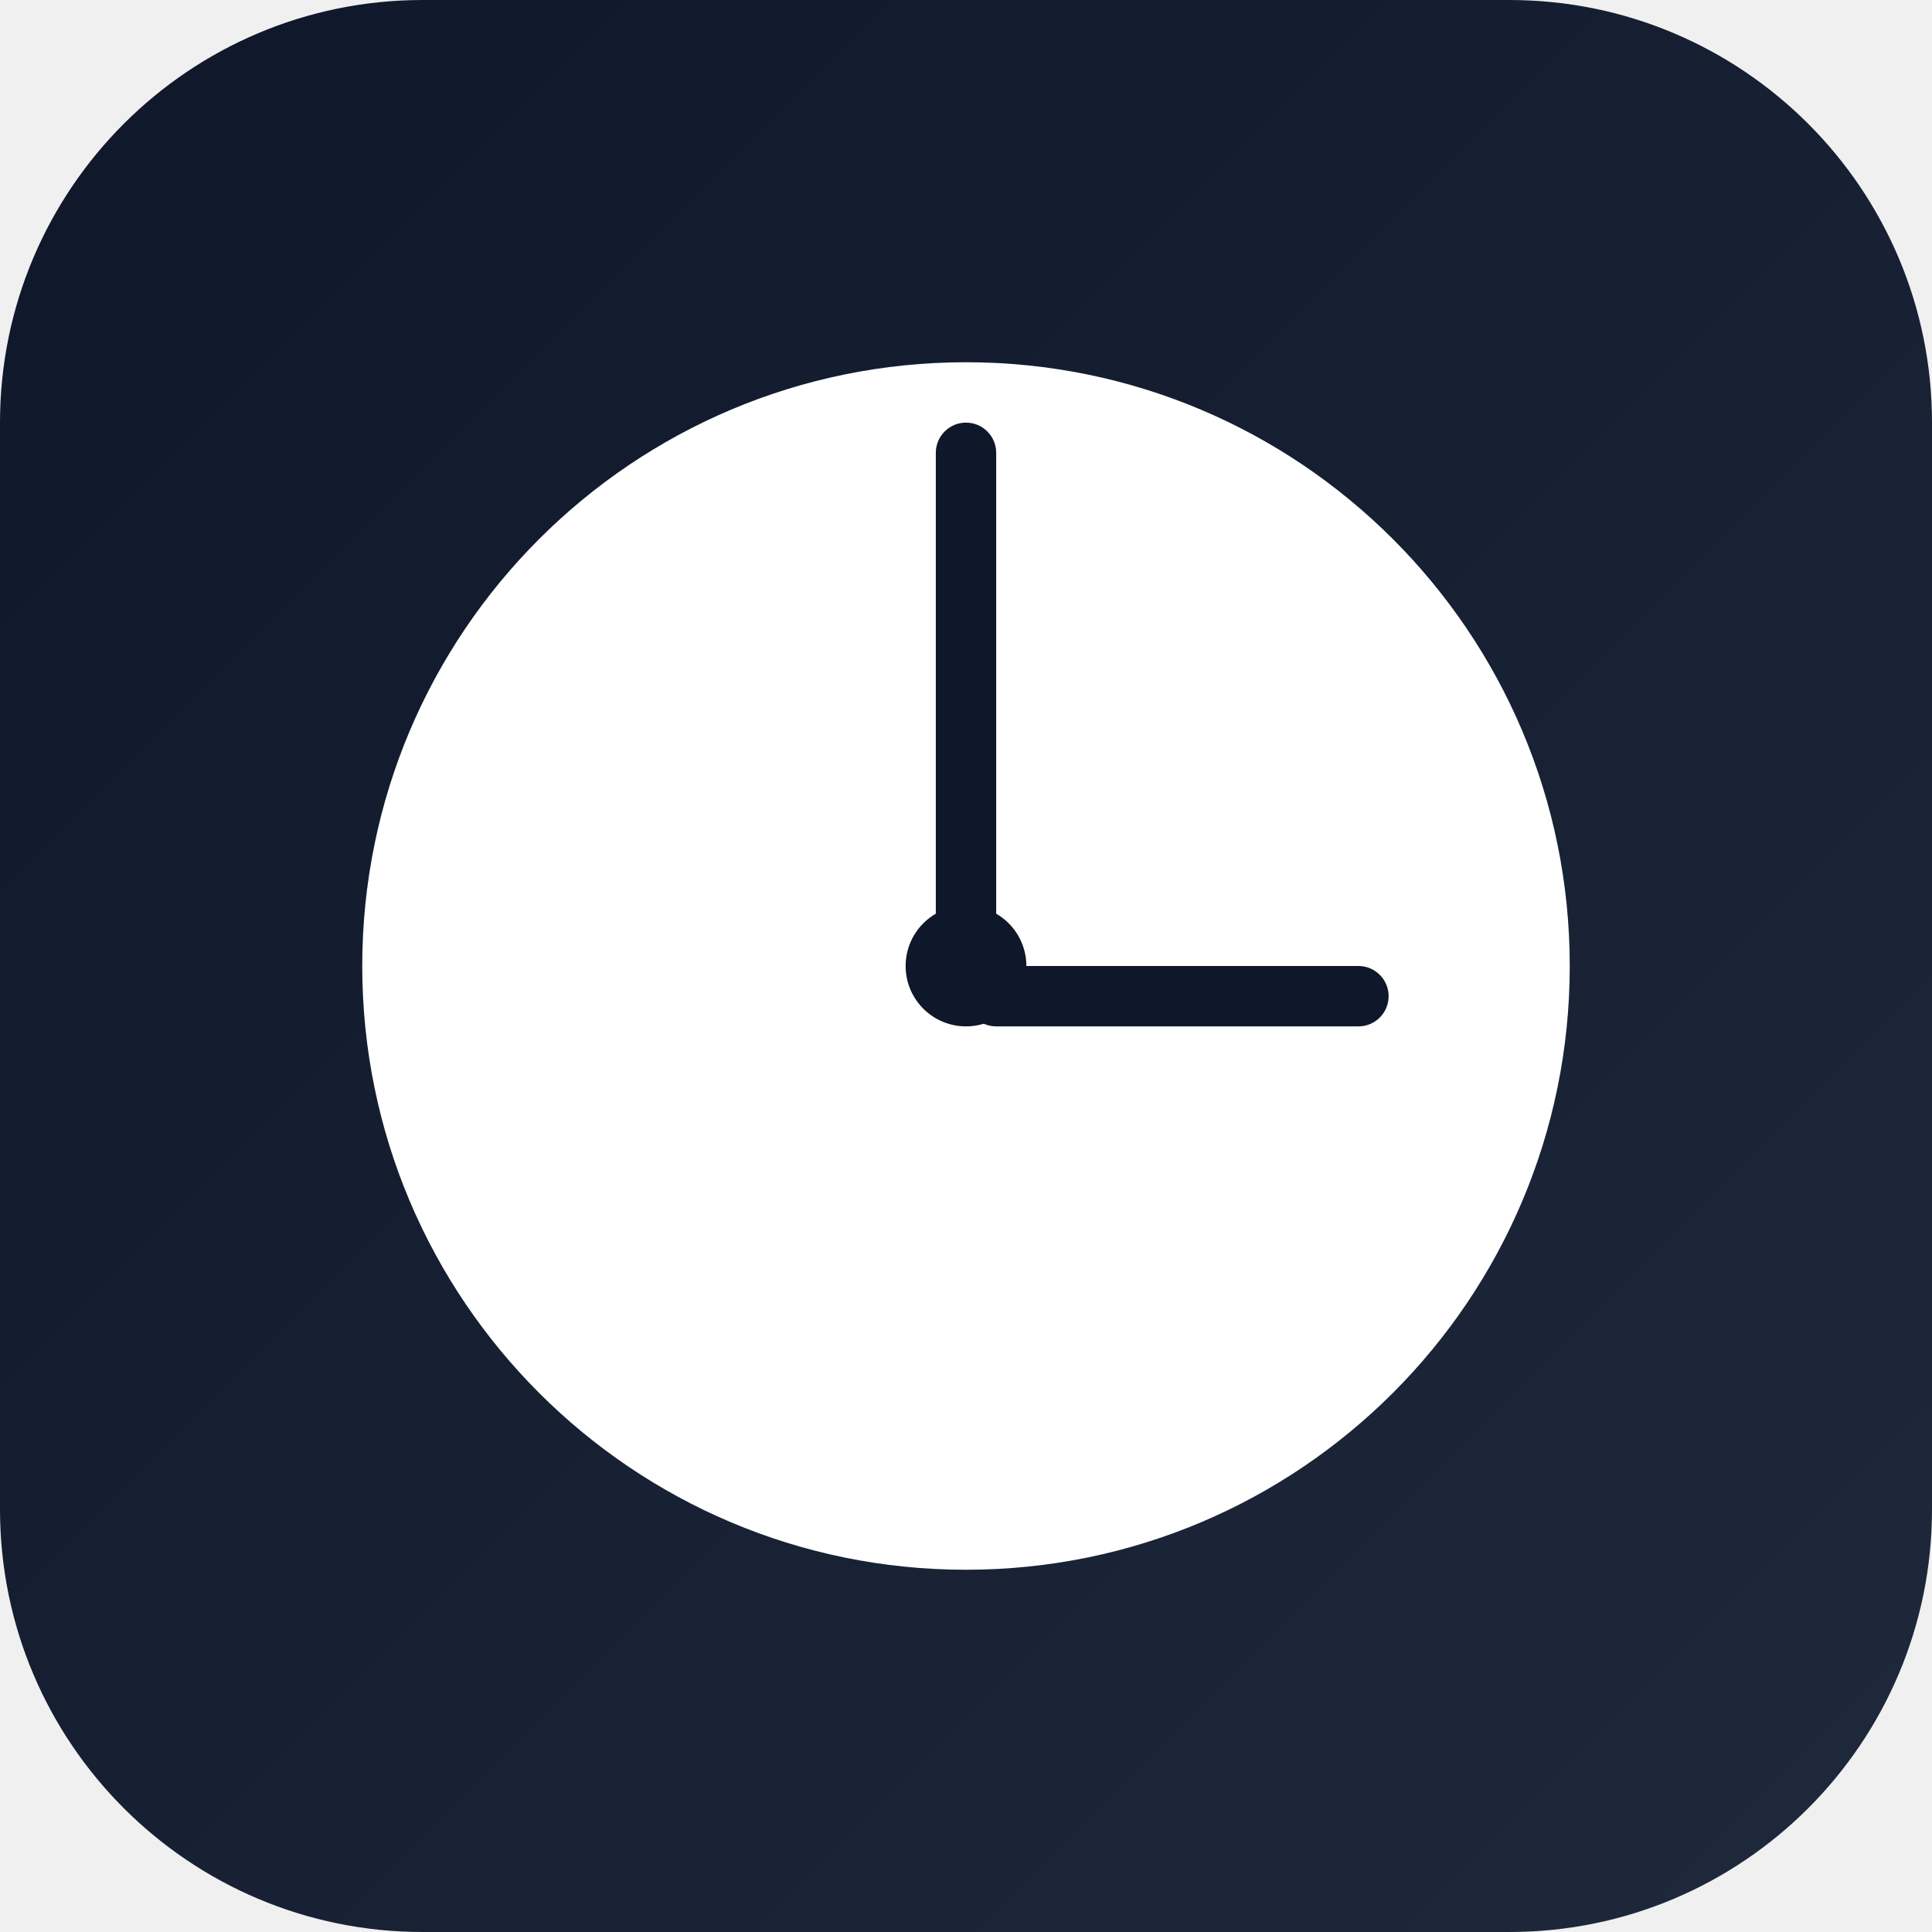
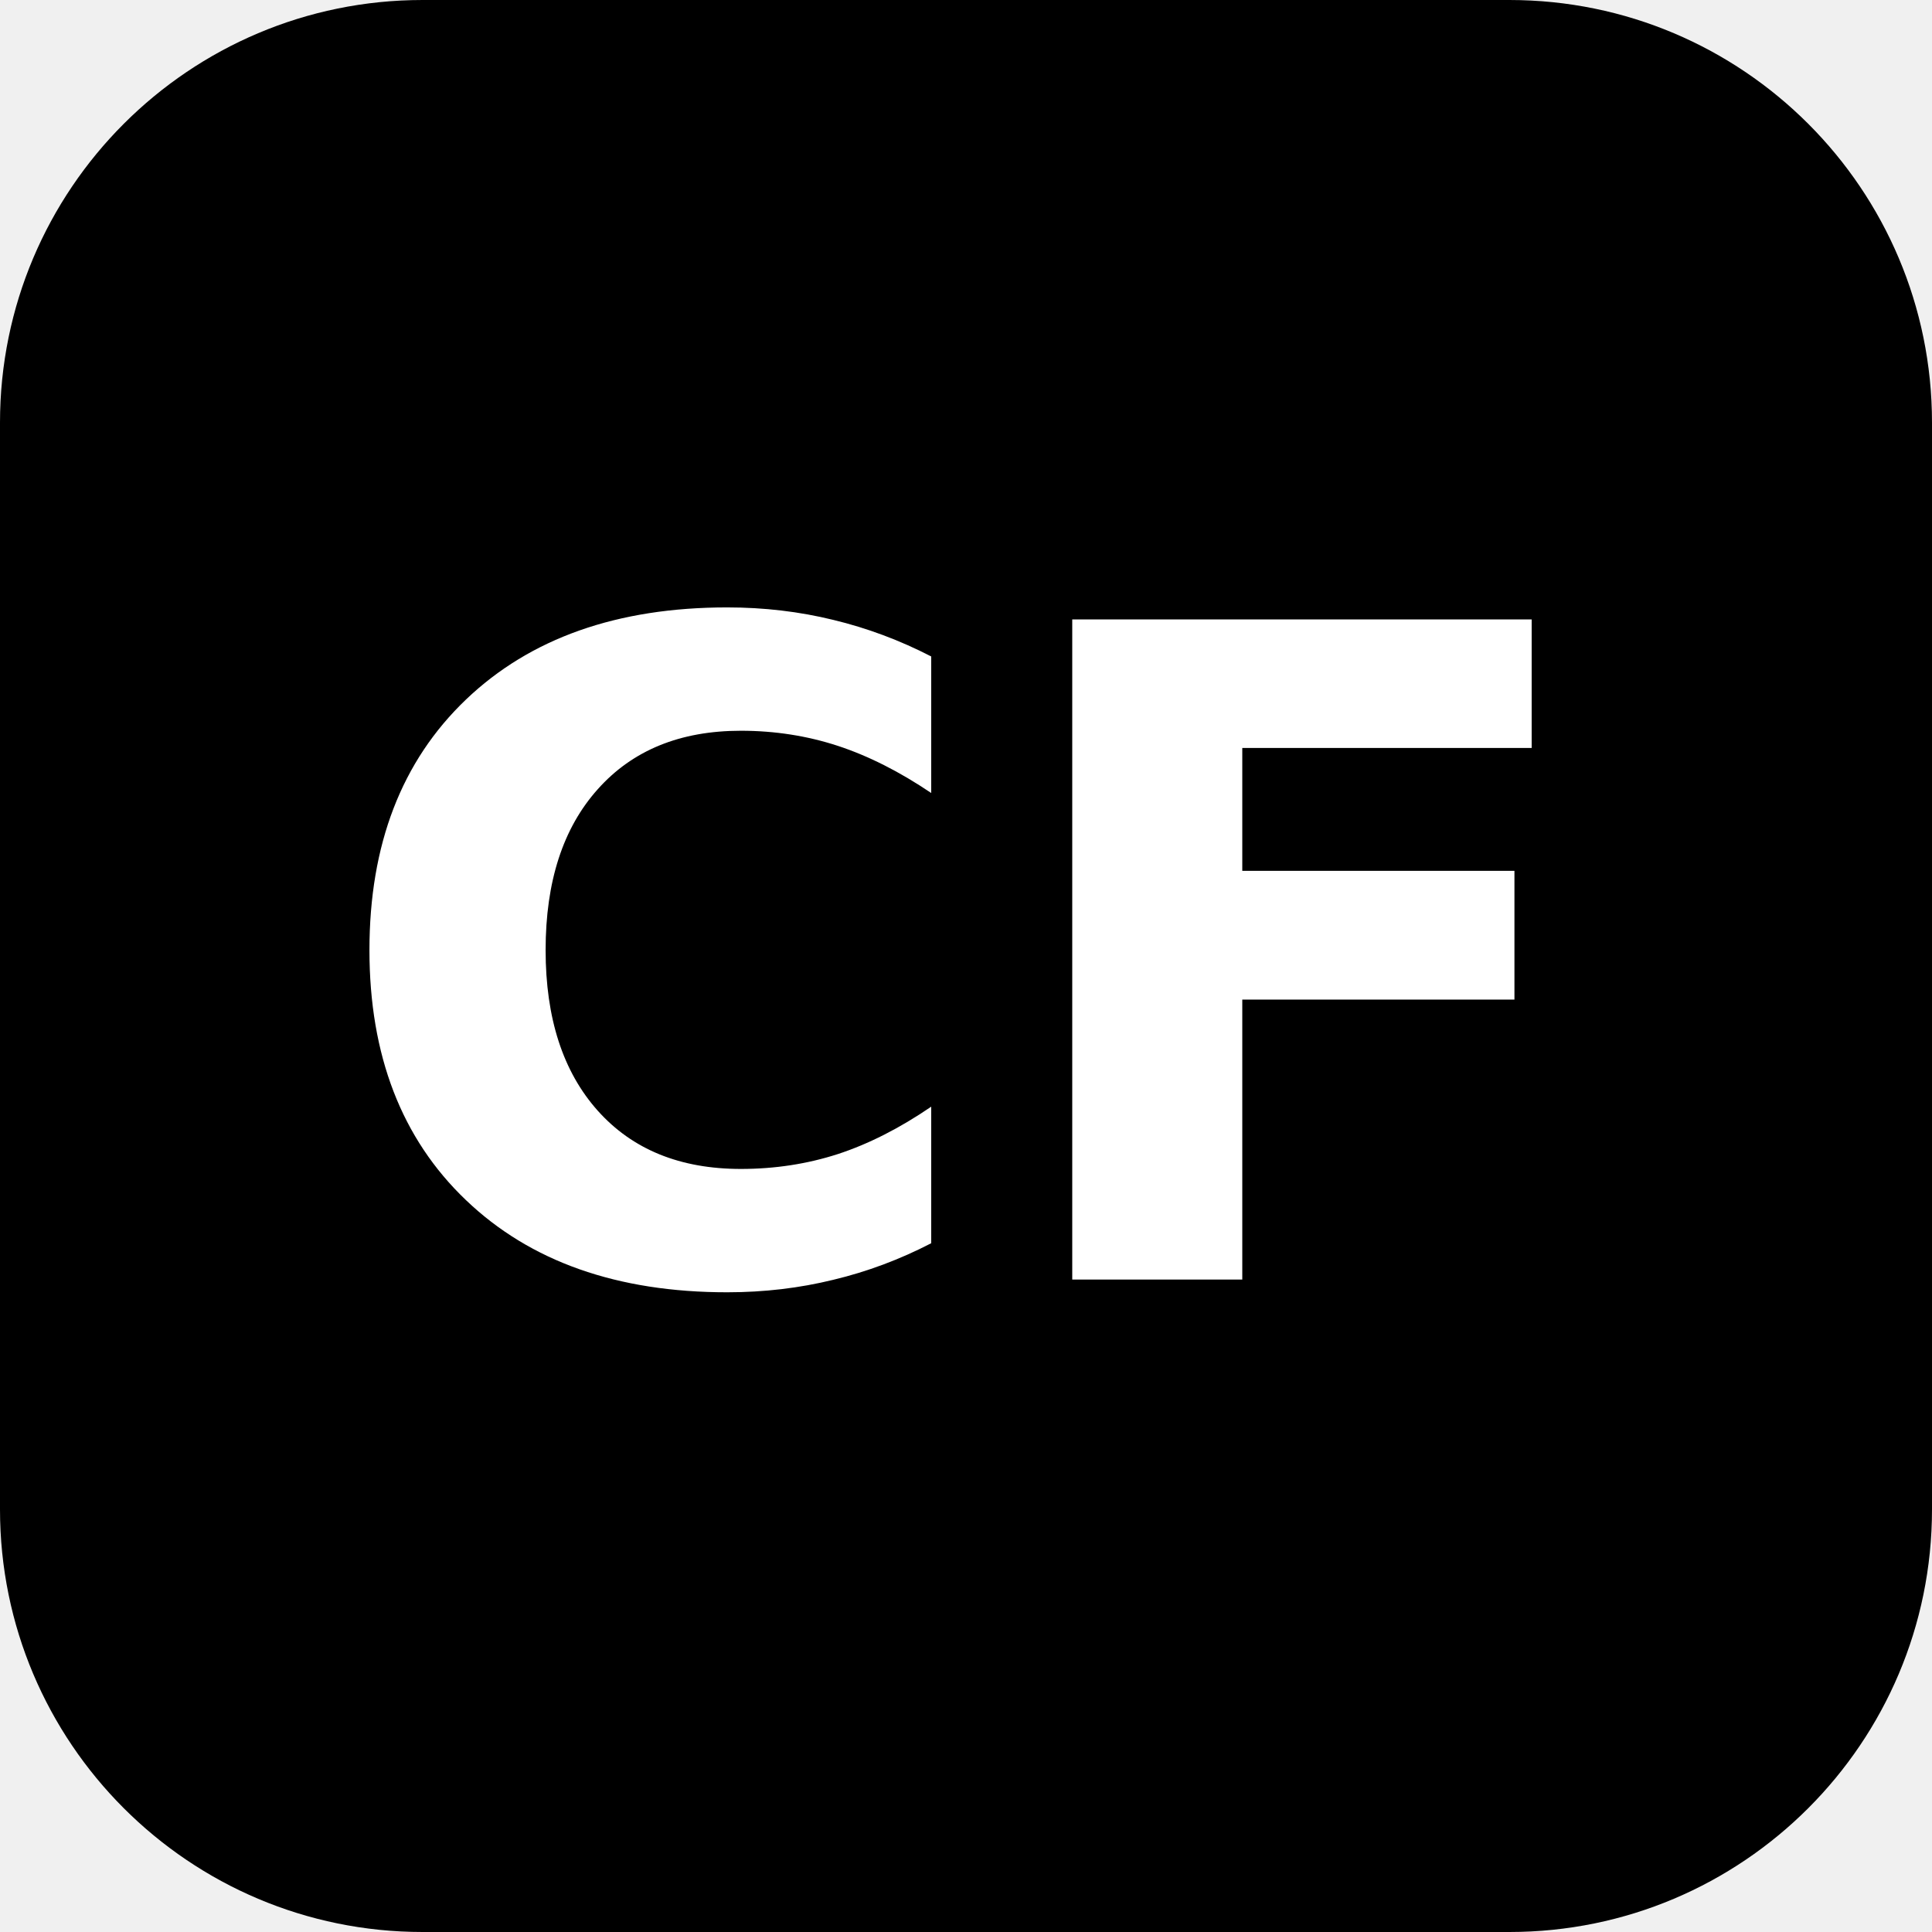
<svg xmlns="http://www.w3.org/2000/svg" viewBox="0 0 128 128">
-   <defs>
-     <linearGradient id="bg" x1="0" y1="0" x2="1" y2="1">
-       <stop offset="0%" stop-color="#0f172a" />
-       <stop offset="100%" stop-color="#1e293b" />
-     </linearGradient>
-   </defs>
-   <rect width="128" height="128" rx="28" fill="url(#bg)" />
-   <circle cx="64" cy="64" r="40" fill="#ffffff" />
-   <rect x="62" y="28" width="4" height="36" rx="2" fill="#0f172a" />
-   <rect x="64" y="64" width="28" height="4" rx="2" fill="#0f172a" />
-   <circle cx="64" cy="64" r="4" fill="#0f172a" />
+   <rect width="128" height="128" rx="28" fill="#000000" />
+   <text x="50%" y="50%" fill="#ffffff" font-family="'DejaVu Sans', 'Inter', 'Segoe UI', 'Helvetica Neue', Arial, sans-serif" font-size="60" font-weight="700" text-anchor="middle" dominant-baseline="central">CF</text>
</svg>
